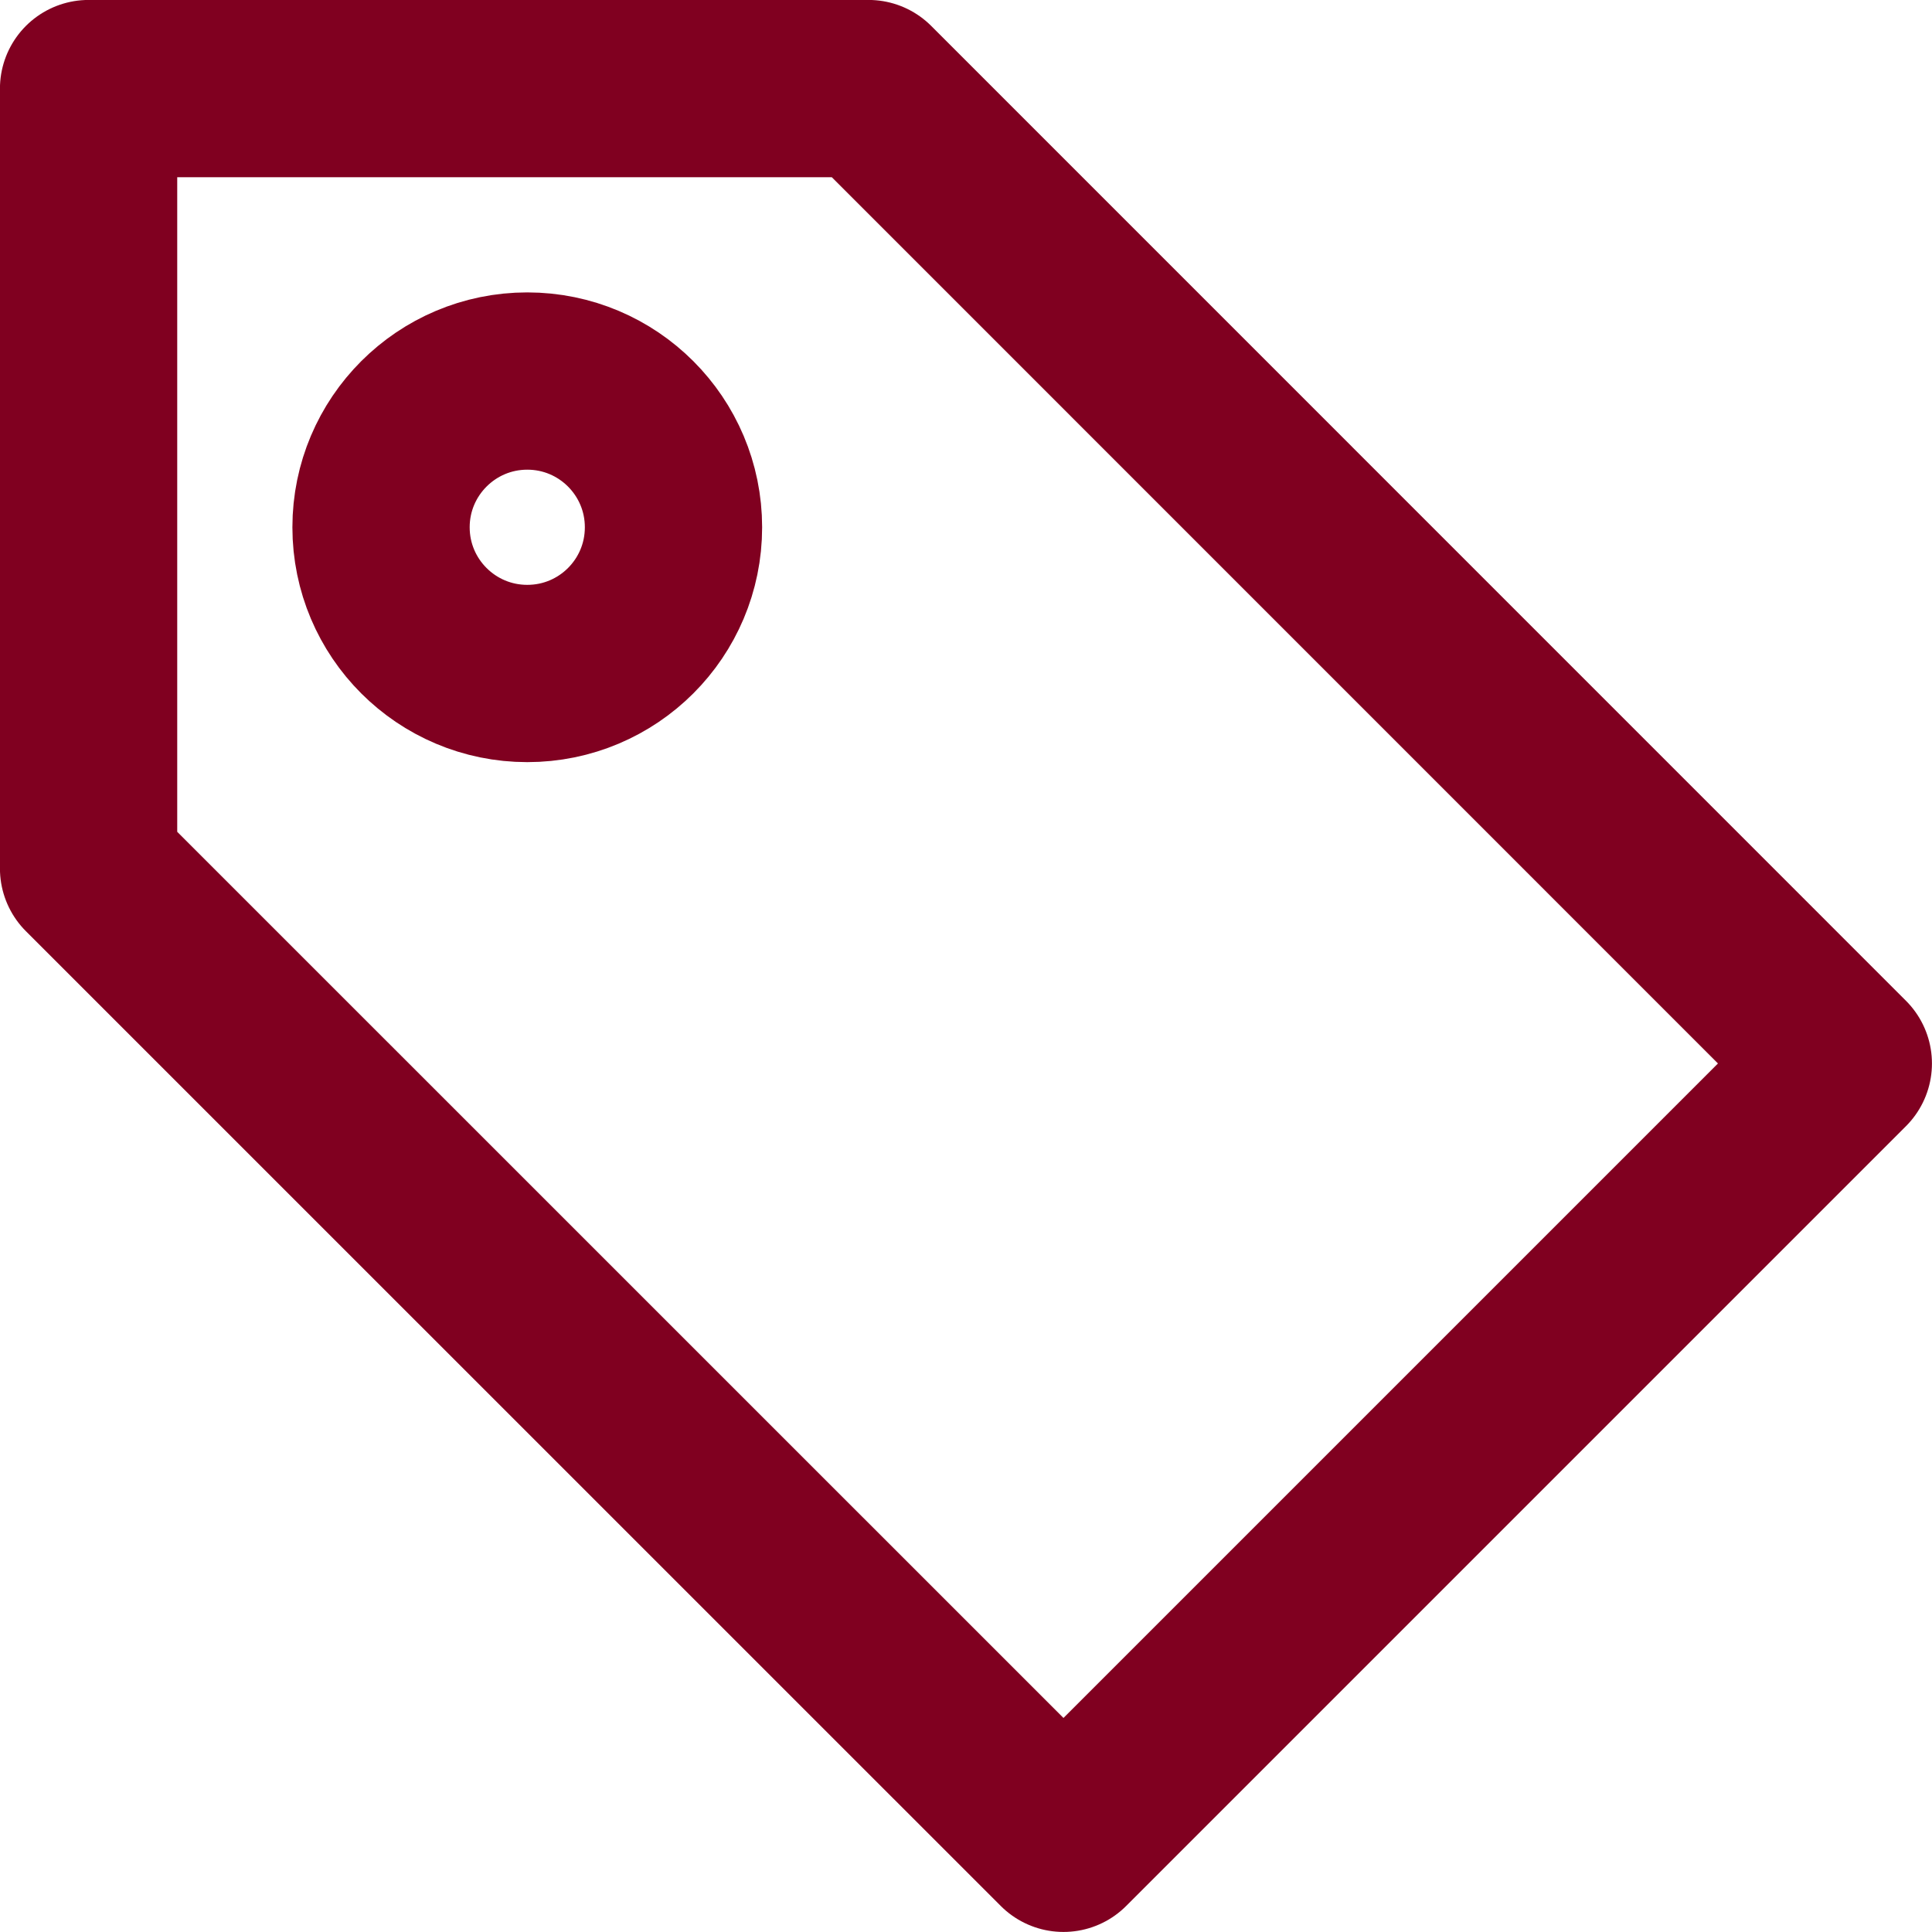
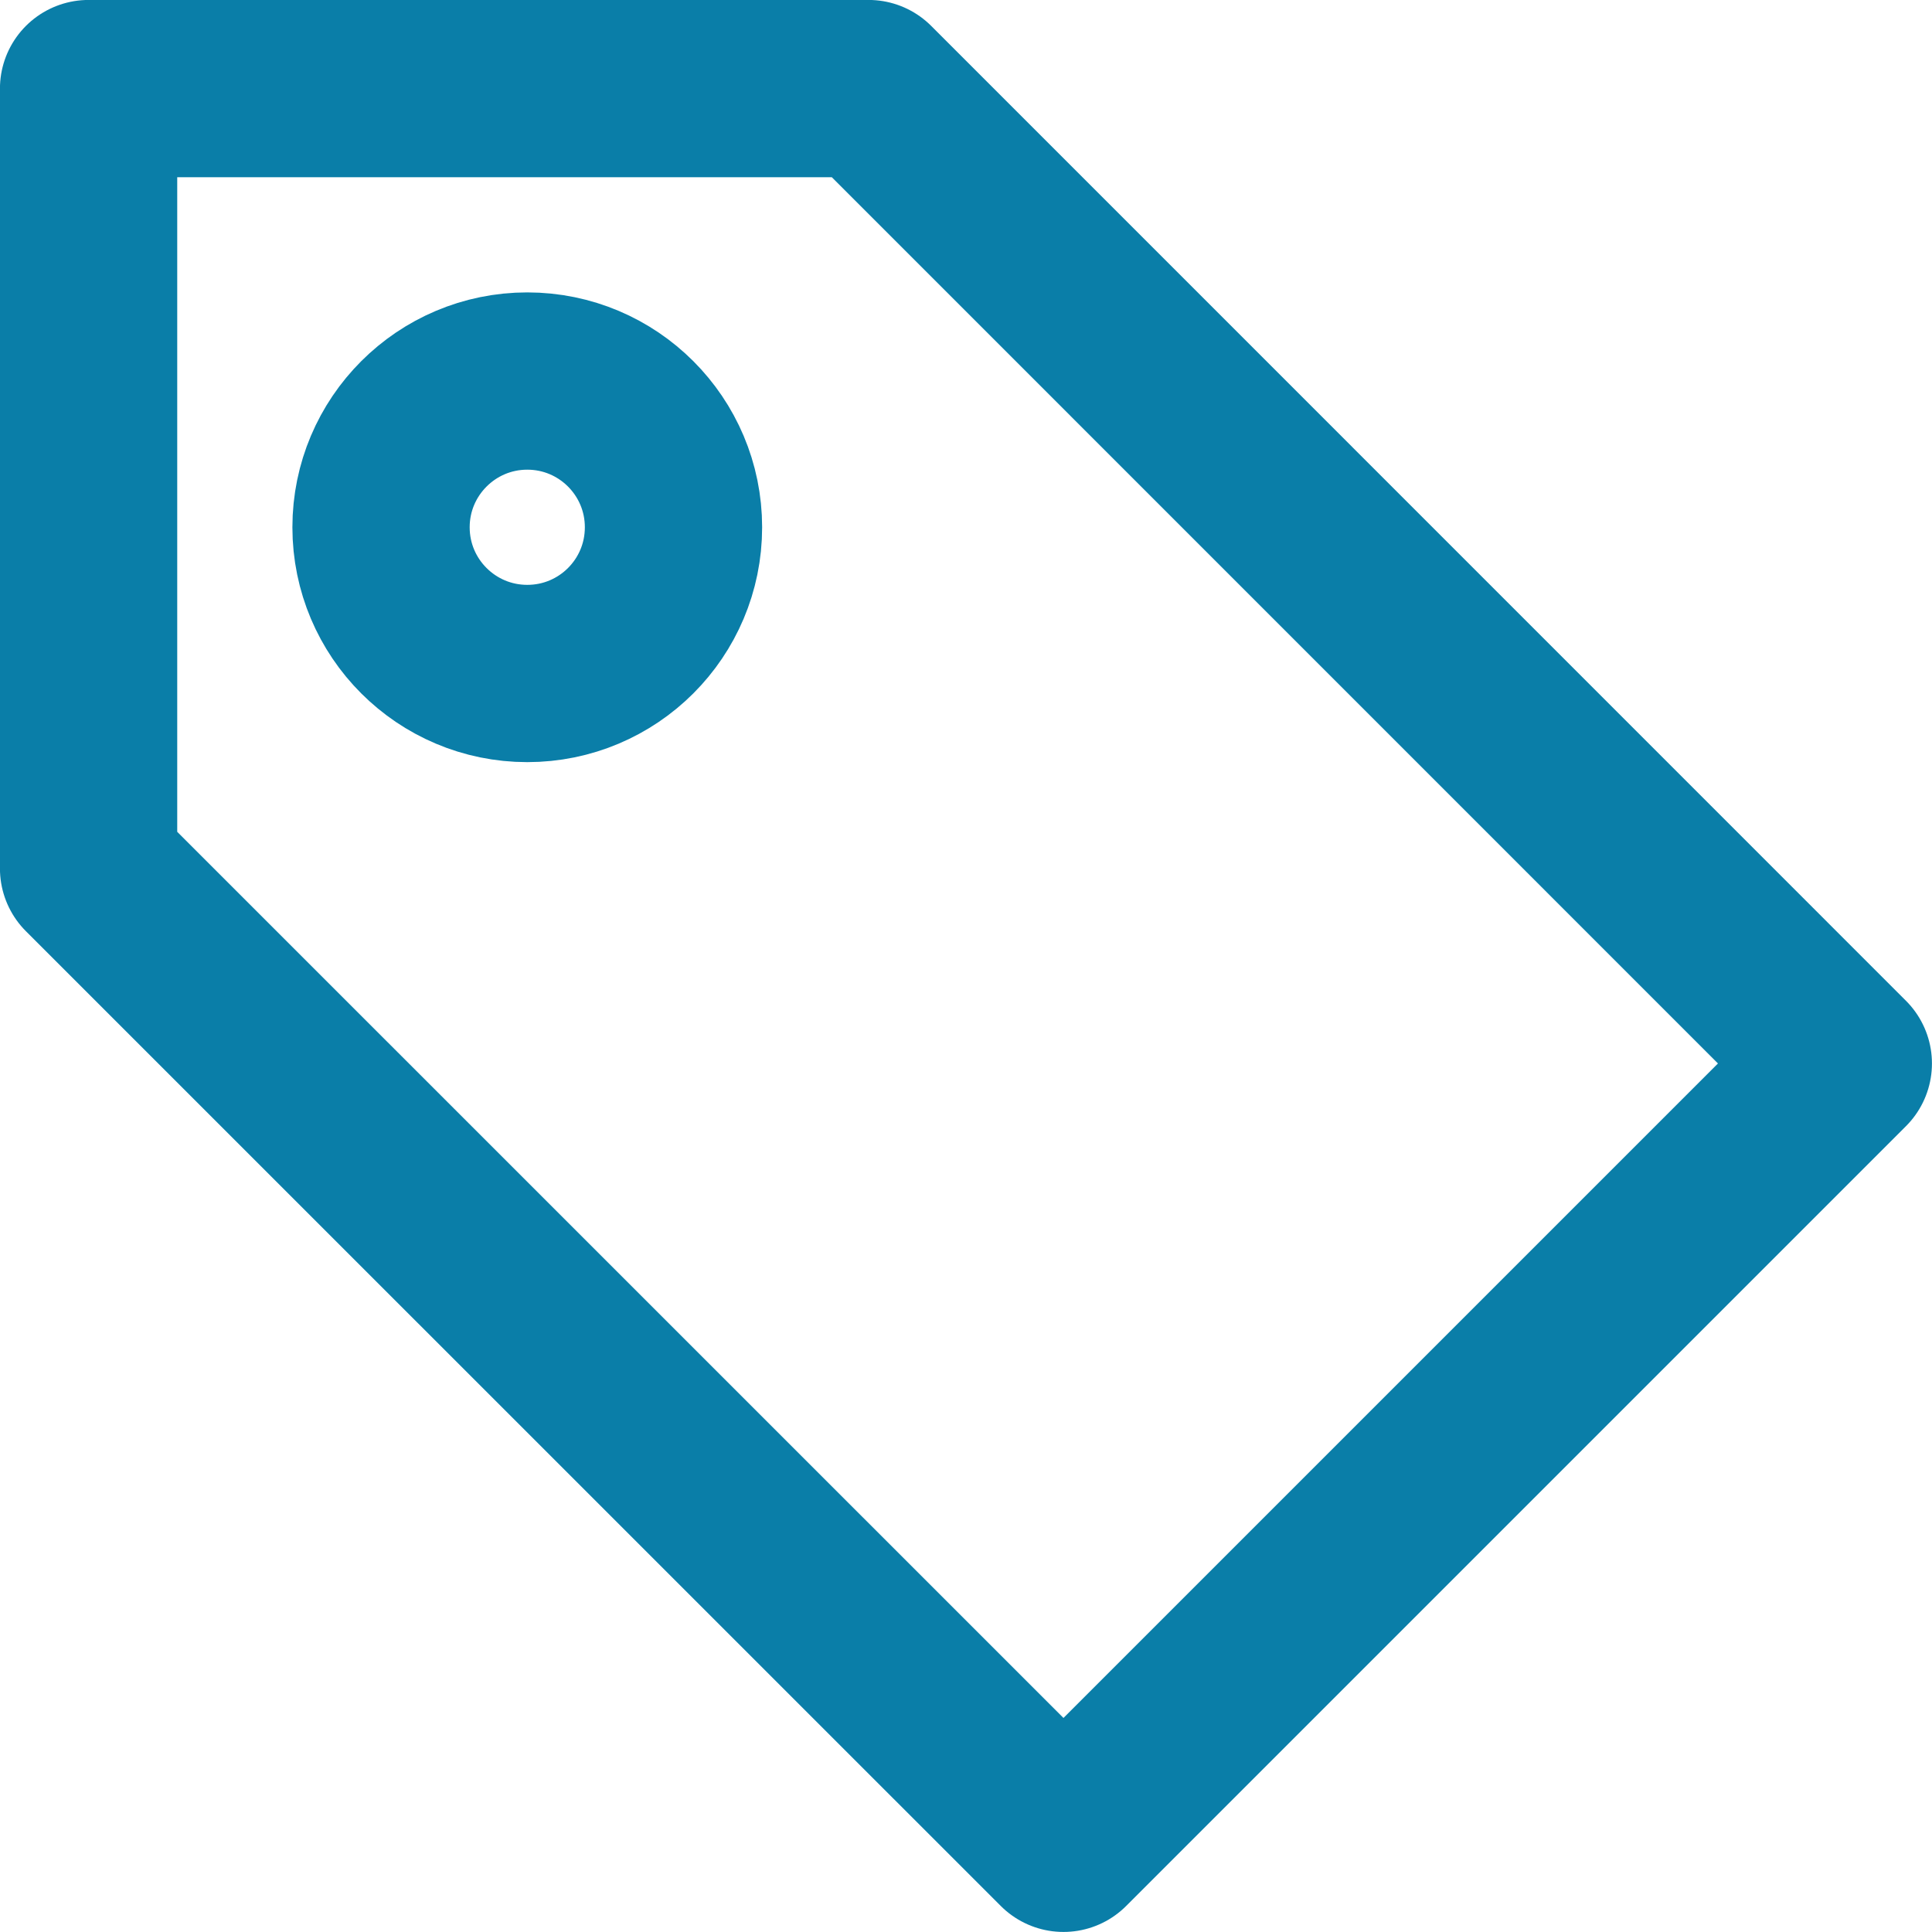
<svg xmlns="http://www.w3.org/2000/svg" preserveAspectRatio="none" overflow="visible" style="display: block;" width="18.167" height="18.167" viewBox="0 0 18.167 18.167" fill="none">
  <g id="Group">
-     <path id="Vector" d="M0.833 8.167V0.833H8.167L17.333 10L10 17.333L0.833 8.167Z" stroke-width="1.667" stroke-linecap="round" stroke-linejoin="round" stroke="#800020" />
-     <path id="Vector_2" d="M6.333 4.958C6.333 5.718 5.718 6.333 4.958 6.333C4.199 6.333 3.583 5.718 3.583 4.958C3.583 4.199 4.199 3.583 4.958 3.583C5.718 3.583 6.333 4.199 6.333 4.958Z" stroke-width="1.667" stroke-linecap="round" stroke-linejoin="round" stroke="#800020" />
+     <path id="Vector" d="M0.833 8.167V0.833H8.167L17.333 10L10 17.333L0.833 8.167Z" stroke-width="1.667" stroke-linecap="round" stroke-linejoin="round" stroke="#0A7EA8" />
+     <path id="Vector_2" d="M6.333 4.958C6.333 5.718 5.718 6.333 4.958 6.333C4.199 6.333 3.583 5.718 3.583 4.958C3.583 4.199 4.199 3.583 4.958 3.583C5.718 3.583 6.333 4.199 6.333 4.958Z" stroke-width="1.667" stroke-linecap="round" stroke-linejoin="round" stroke="#0A7EA8" />
  </g>
</svg>
